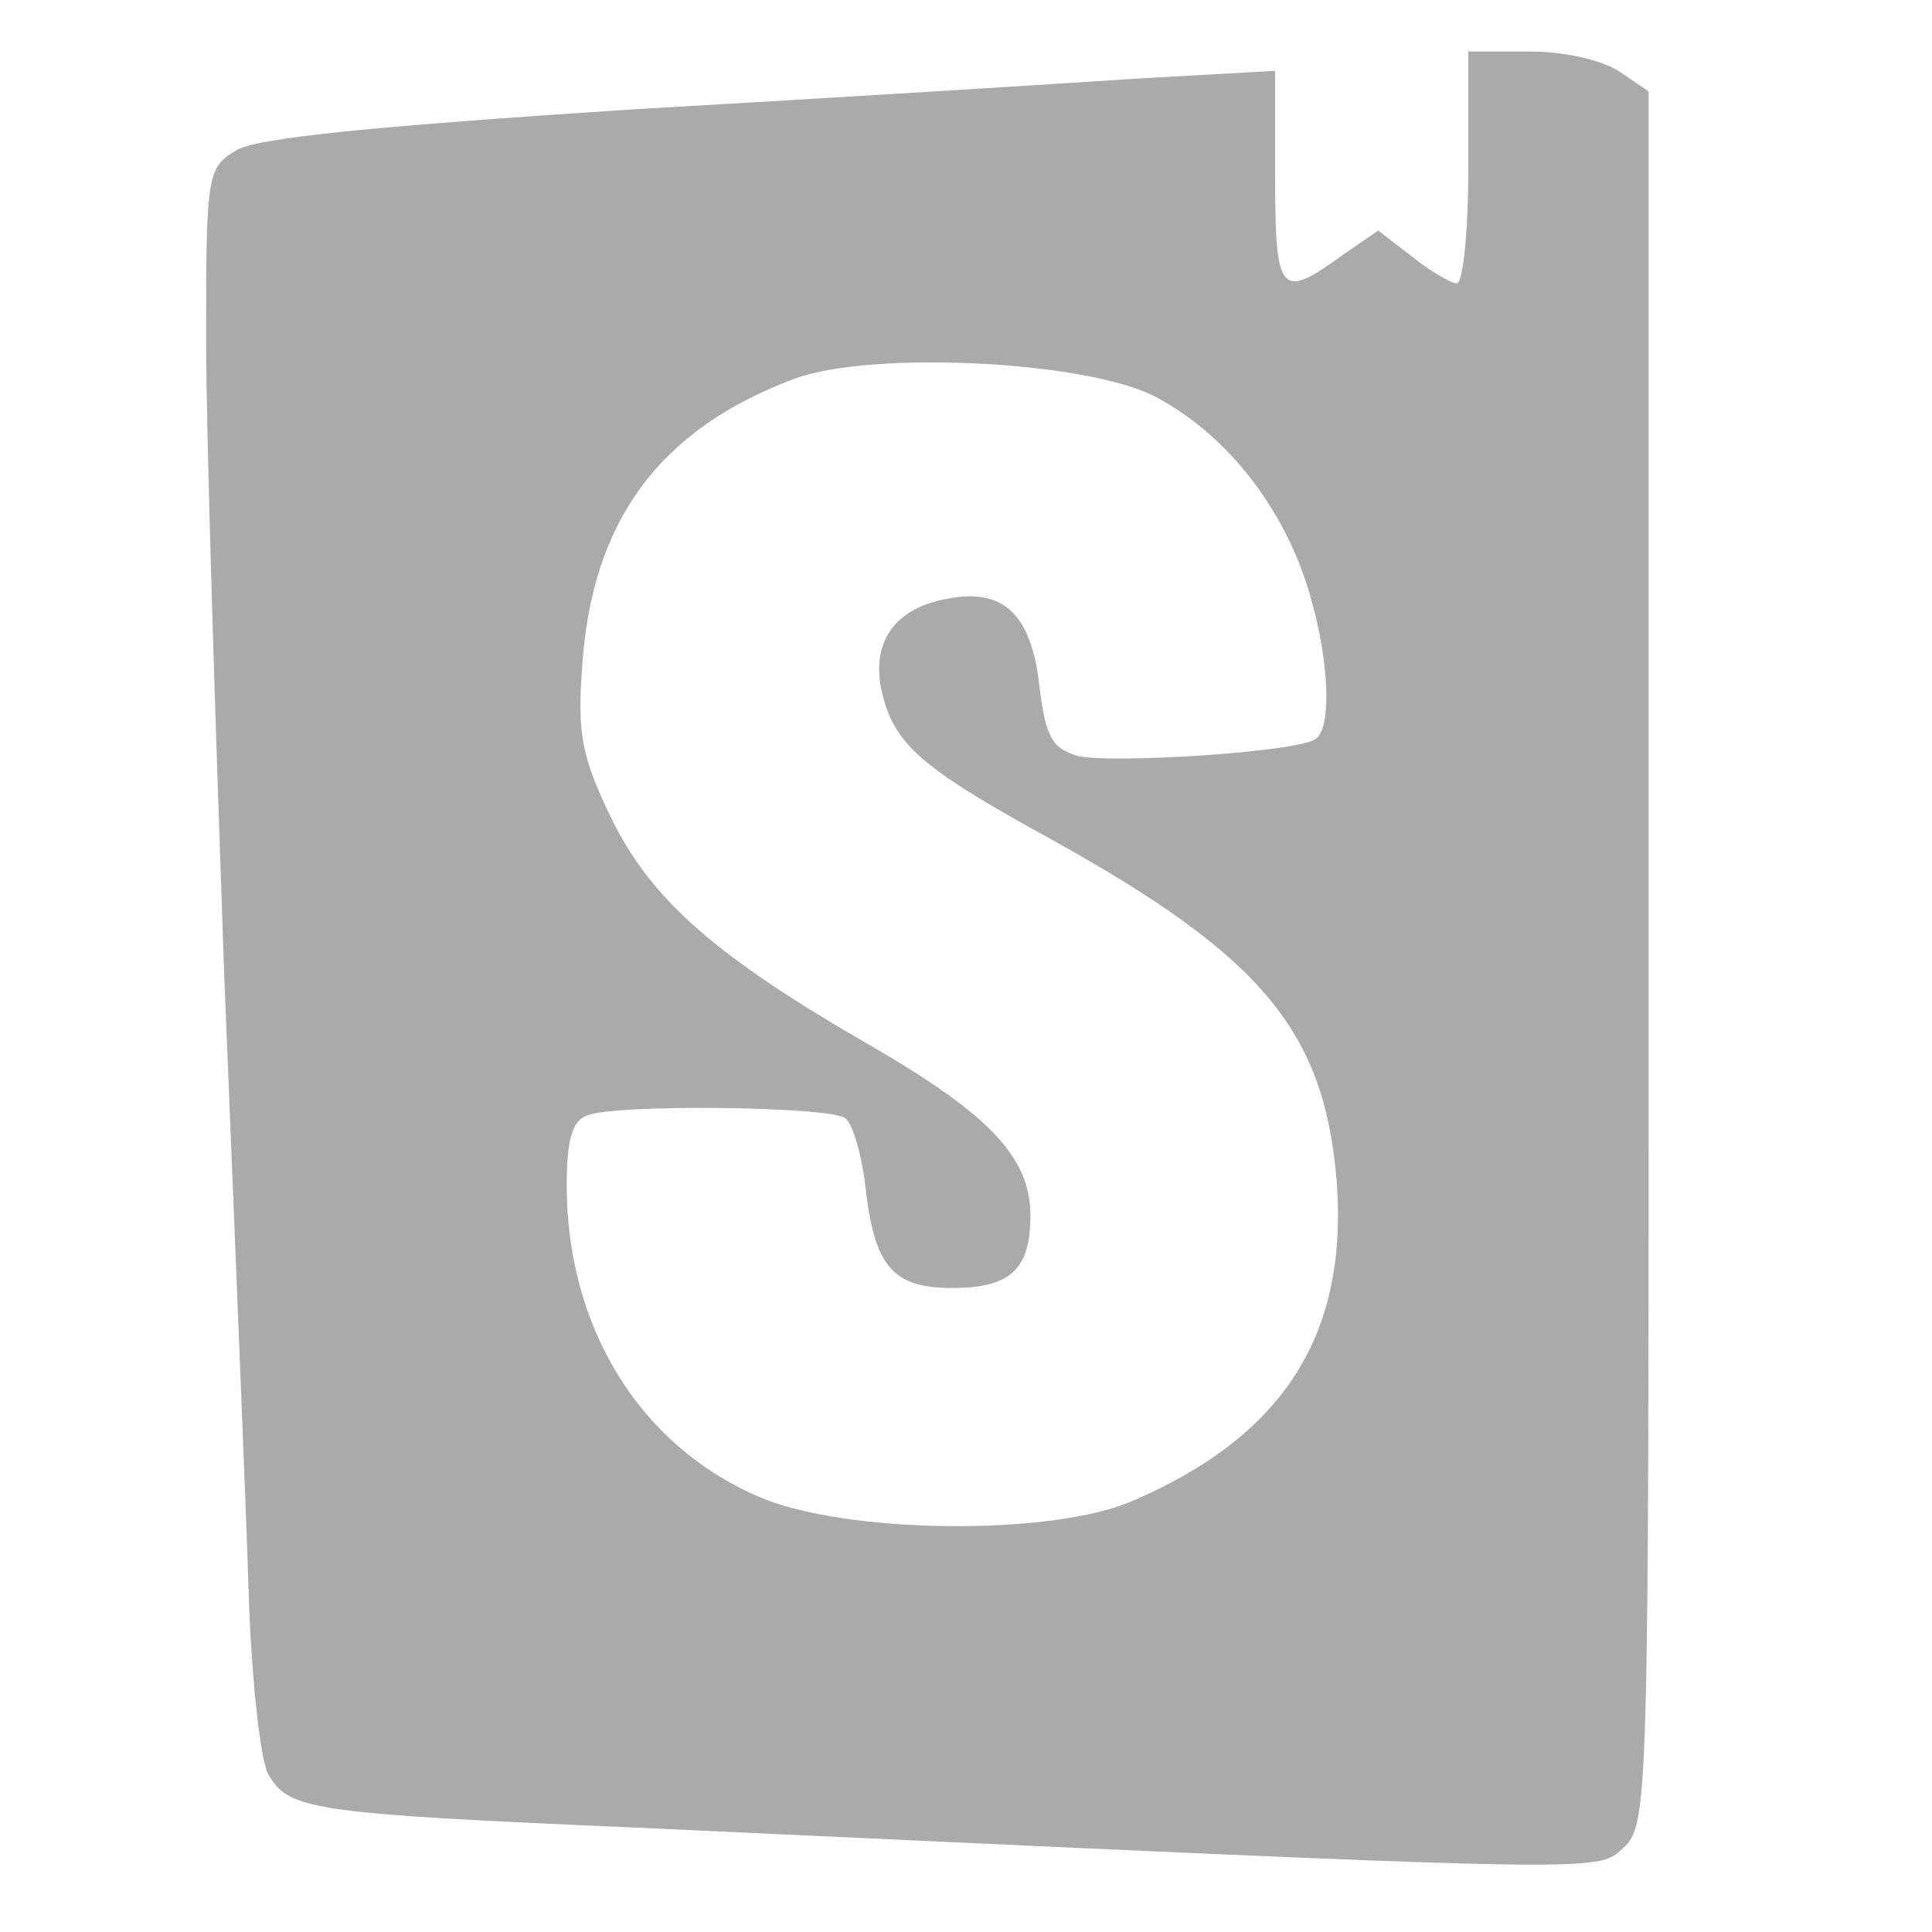
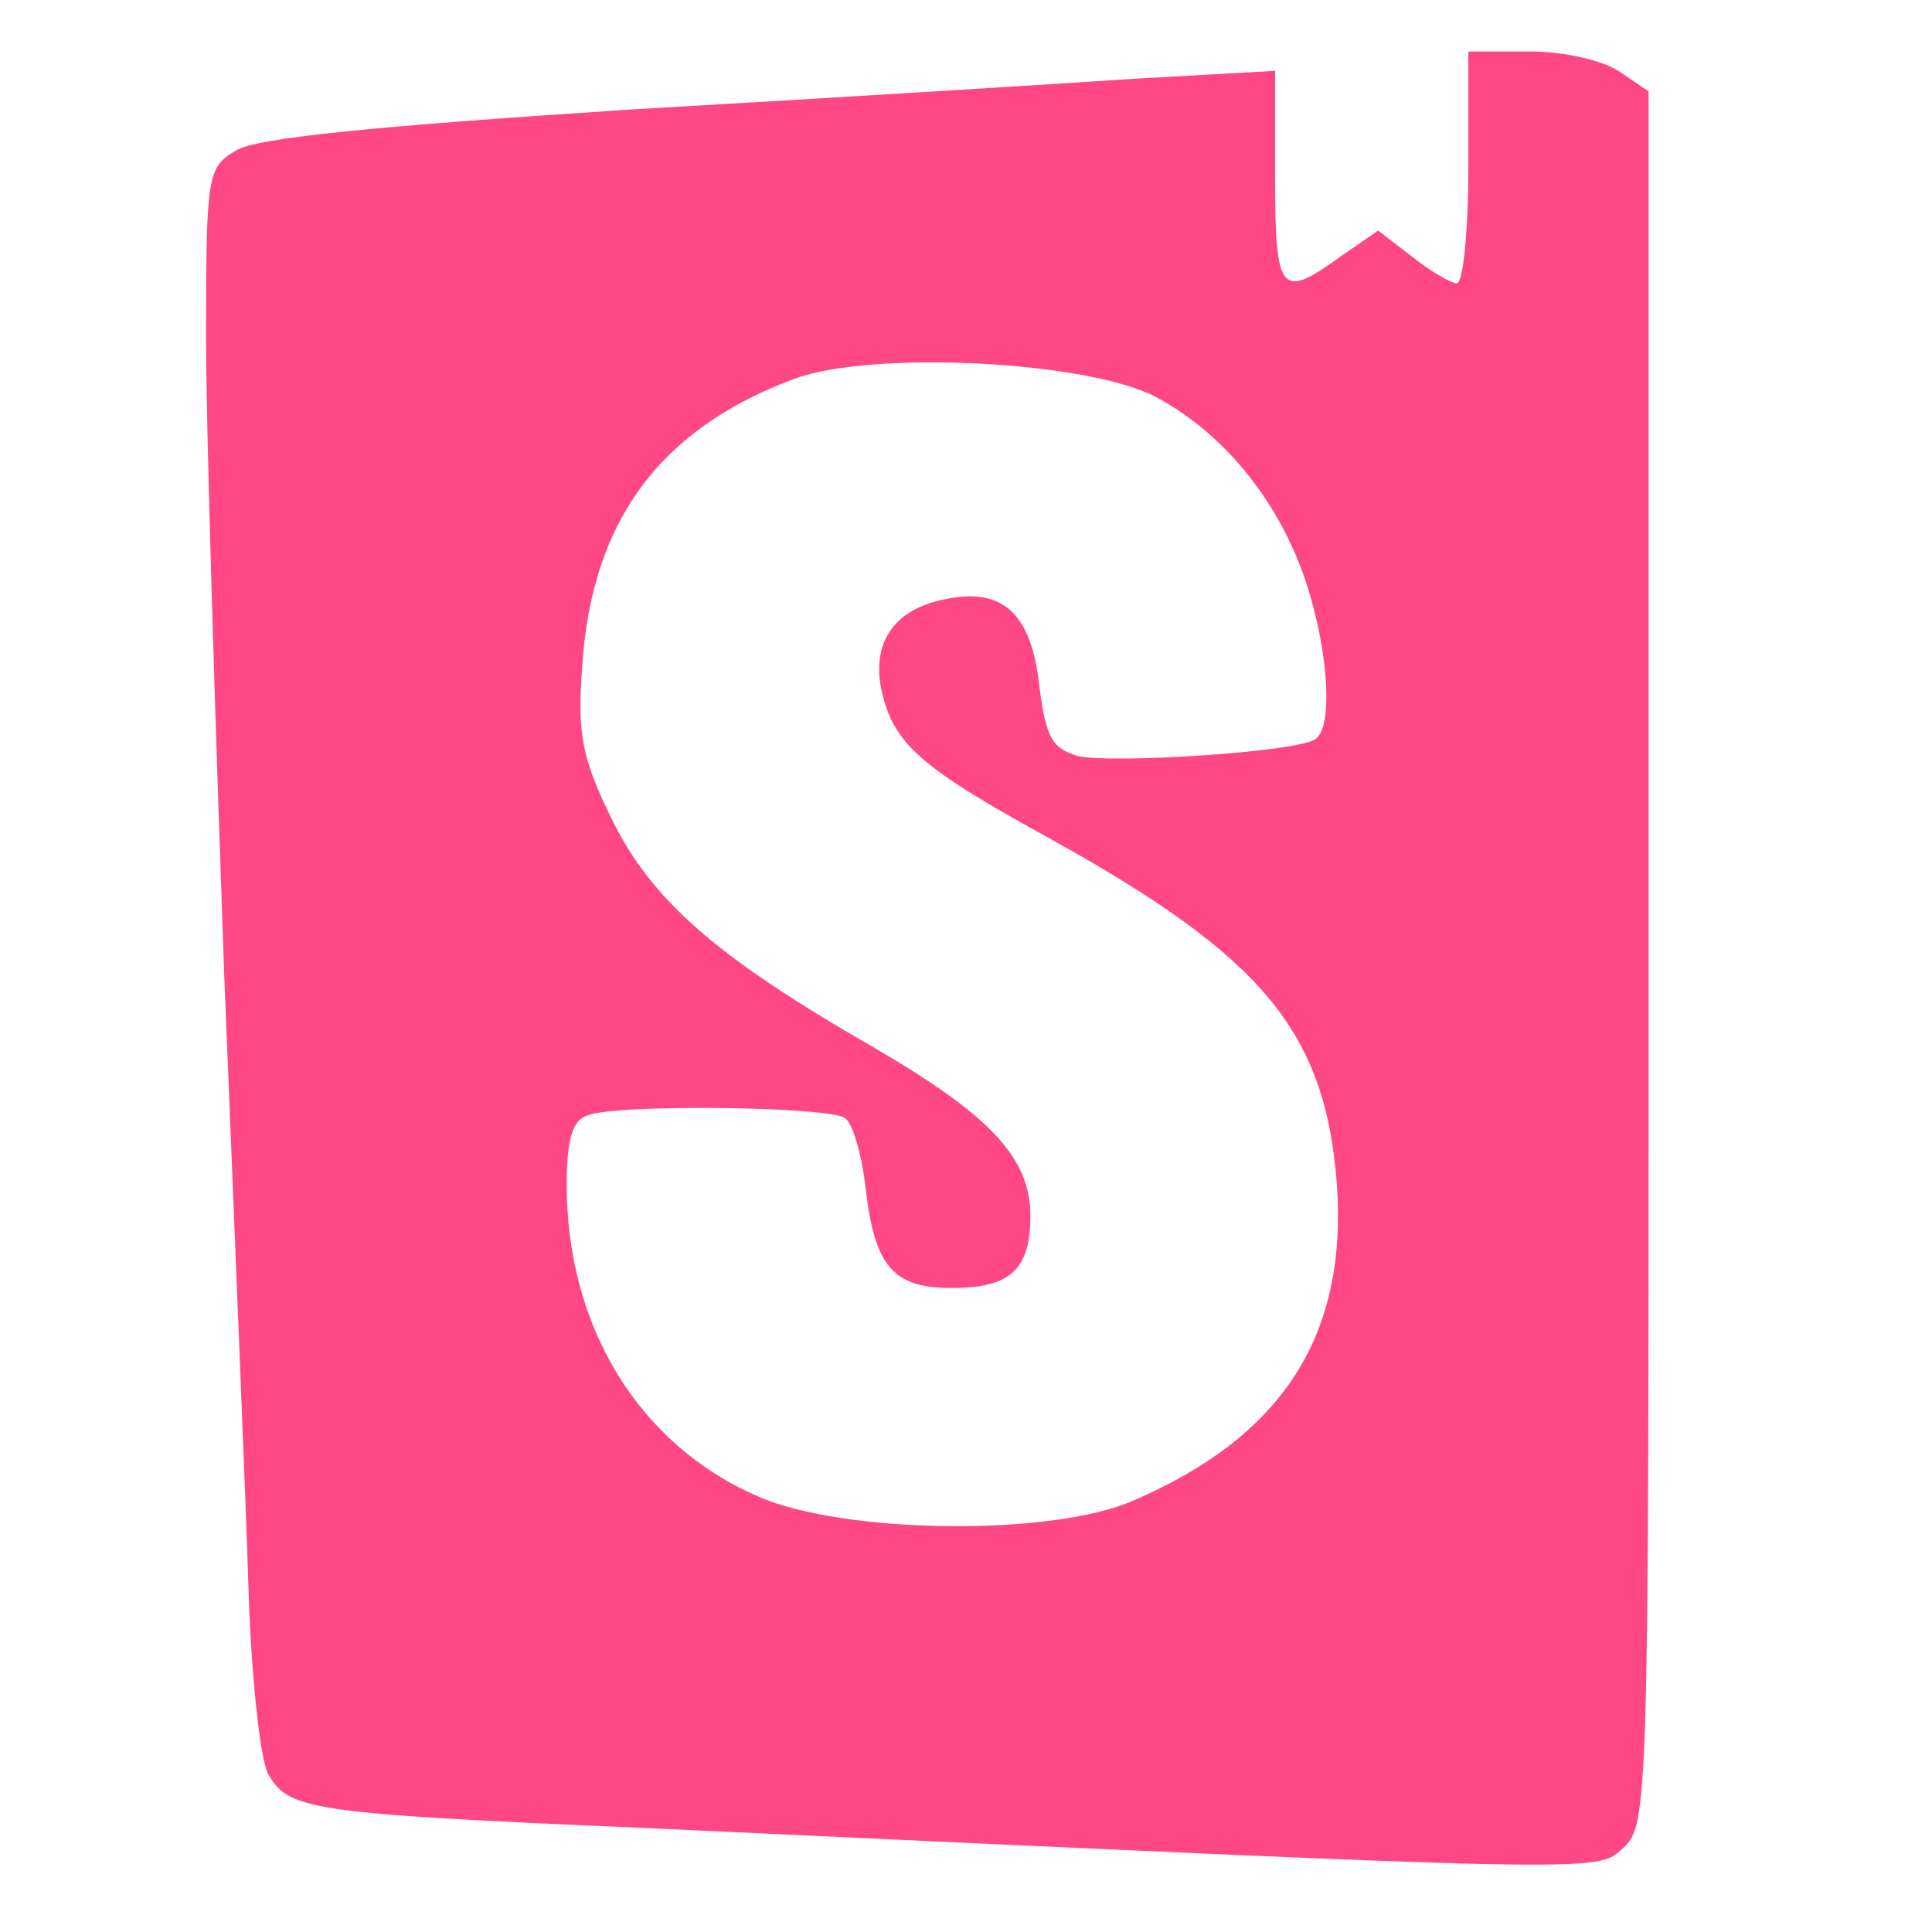
<svg xmlns="http://www.w3.org/2000/svg" version="1.0" width="150pt" height="150pt" viewBox="0 0 150 150" preserveAspectRatio="xMidYMid meet">
-   <g transform="translate(0,150) scale(0.1,-0.1)" fill="#AAAAAA" stroke="none">
+   <g transform="translate(0,150) scale(0.1,-0.1)" fill="#ff4785" stroke="none">
    <path d="M1140 1370 c0 -49 -4 -90 -9 -90 -4 0 -20 9 -35 21 l-26 20 -29 -20 c-47 -34 -51 -29 -51 62 l0 82 -107 -6 c-60 -4 -236 -15 -393 -24 -199 -13 -292 -22 -307 -32 -22 -13 -23 -19 -23 -145 0 -73 7 -294 14 -493 8 -198 17 -414 19 -480 2 -66 9 -130 15 -142 16 -28 30 -31 287 -42 757 -35 744 -35 765 -16 20 18 20 34 20 691 l0 673 -22 15 c-13 9 -43 16 -70 16 l-48 0 0 -90z m-243 -178 c53 -28 96 -81 117 -144 18 -55 21 -114 7 -122 -15 -10 -157 -19 -184 -13 -20 6 -25 14 -30 54 -6 56 -28 77 -72 68 -39 -7 -58 -32 -51 -69 9 -43 29 -61 131 -117 166 -92 214 -150 223 -269 8 -117 -42 -195 -158 -245 -63 -28 -225 -26 -291 3 -93 40 -149 132 -149 242 0 34 4 50 16 54 22 9 187 7 200 -2 6 -4 13 -28 16 -54 7 -61 21 -78 67 -78 45 0 61 14 61 56 0 45 -31 78 -122 131 -122 70 -172 114 -203 177 -23 47 -27 66 -23 118 7 113 60 185 165 224 60 22 226 14 280 -14z" />
  </g>
</svg>
